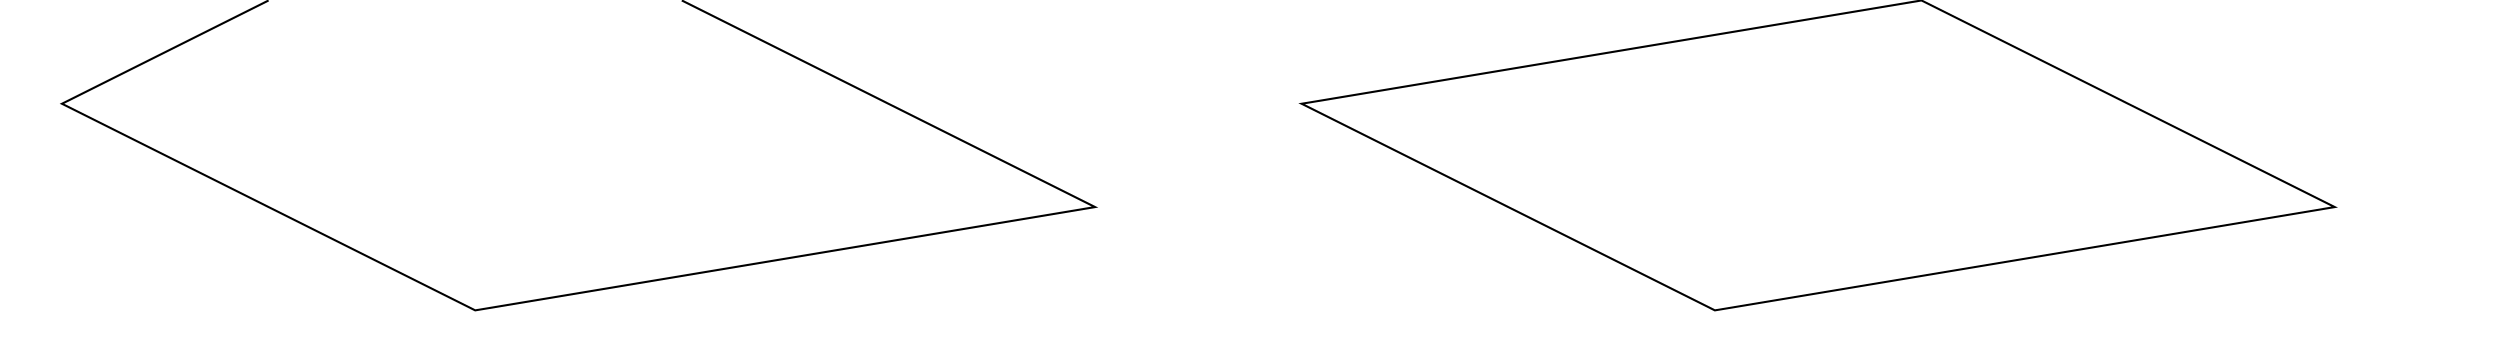
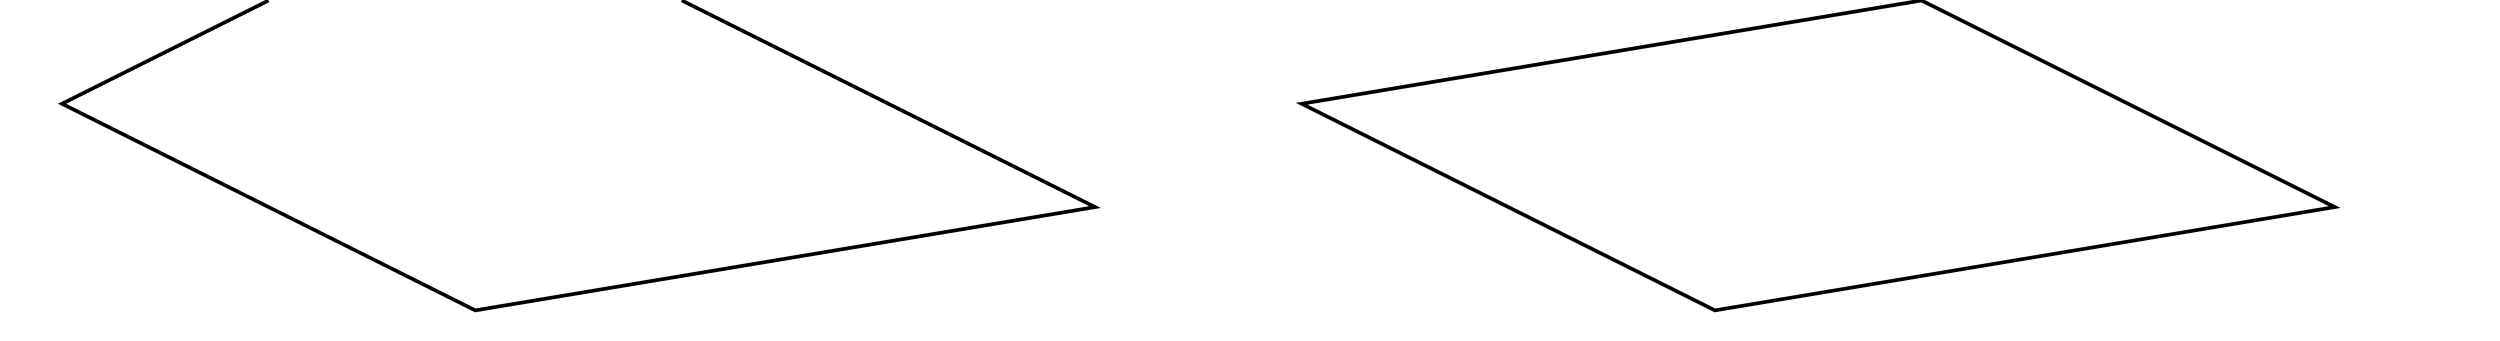
- <svg xmlns="http://www.w3.org/2000/svg" version="1.1" width="500.0" height="68.182" font-size="1" viewBox="0 0 500 68">
+ <svg xmlns="http://www.w3.org/2000/svg" version="1.1" width="500.0" height="68.182" font-size="1" viewBox="0 0 500 68" stroke="rgb(0,0,0)" stroke-opacity="1">
  <g>
-     <g stroke="rgb(0,0,0)" stroke-opacity="1.0" fill-opacity="0.0" stroke-width="1.0e-2" stroke-linecap="butt" stroke-linejoin="miter" font-size="1.0em" stroke-miterlimit="10.0">
-       <g transform="matrix(41.32231,0.0,0.0,41.32231,136.3636,0.0)">
+     <g fill="rgb(0,0,0)" fill-opacity="0.0">
+       <g stroke="rgb(0,0,0)" stroke-opacity="1.0" stroke-width="0.739" stroke-linecap="butt" stroke-linejoin="miter" font-size="1.0em" stroke-miterlimit="10.0">
        <g>
-           <path d="M 6.0,0.0 l 2.0,1.0 l -3.0,0.5 l -2.0,-1.0 l 3.0,-0.5 Z" />
+           <path d="M 384.298,0.0 l 82.645,41.322 l -123.967,20.661 l -82.645,-41.322 Z" />
        </g>
-         <path d="M 0.0,0.0 l 2.0,1.0 l -3.0,0.5 l -2.0,-1.0 l 1.0,-0.5 " />
+         <path d="M 136.364,0.0 l 82.645,41.322 l -123.967,20.661 l -82.645,-41.322 l 41.322,-20.661 " />
      </g>
    </g>
  </g>
</svg>
